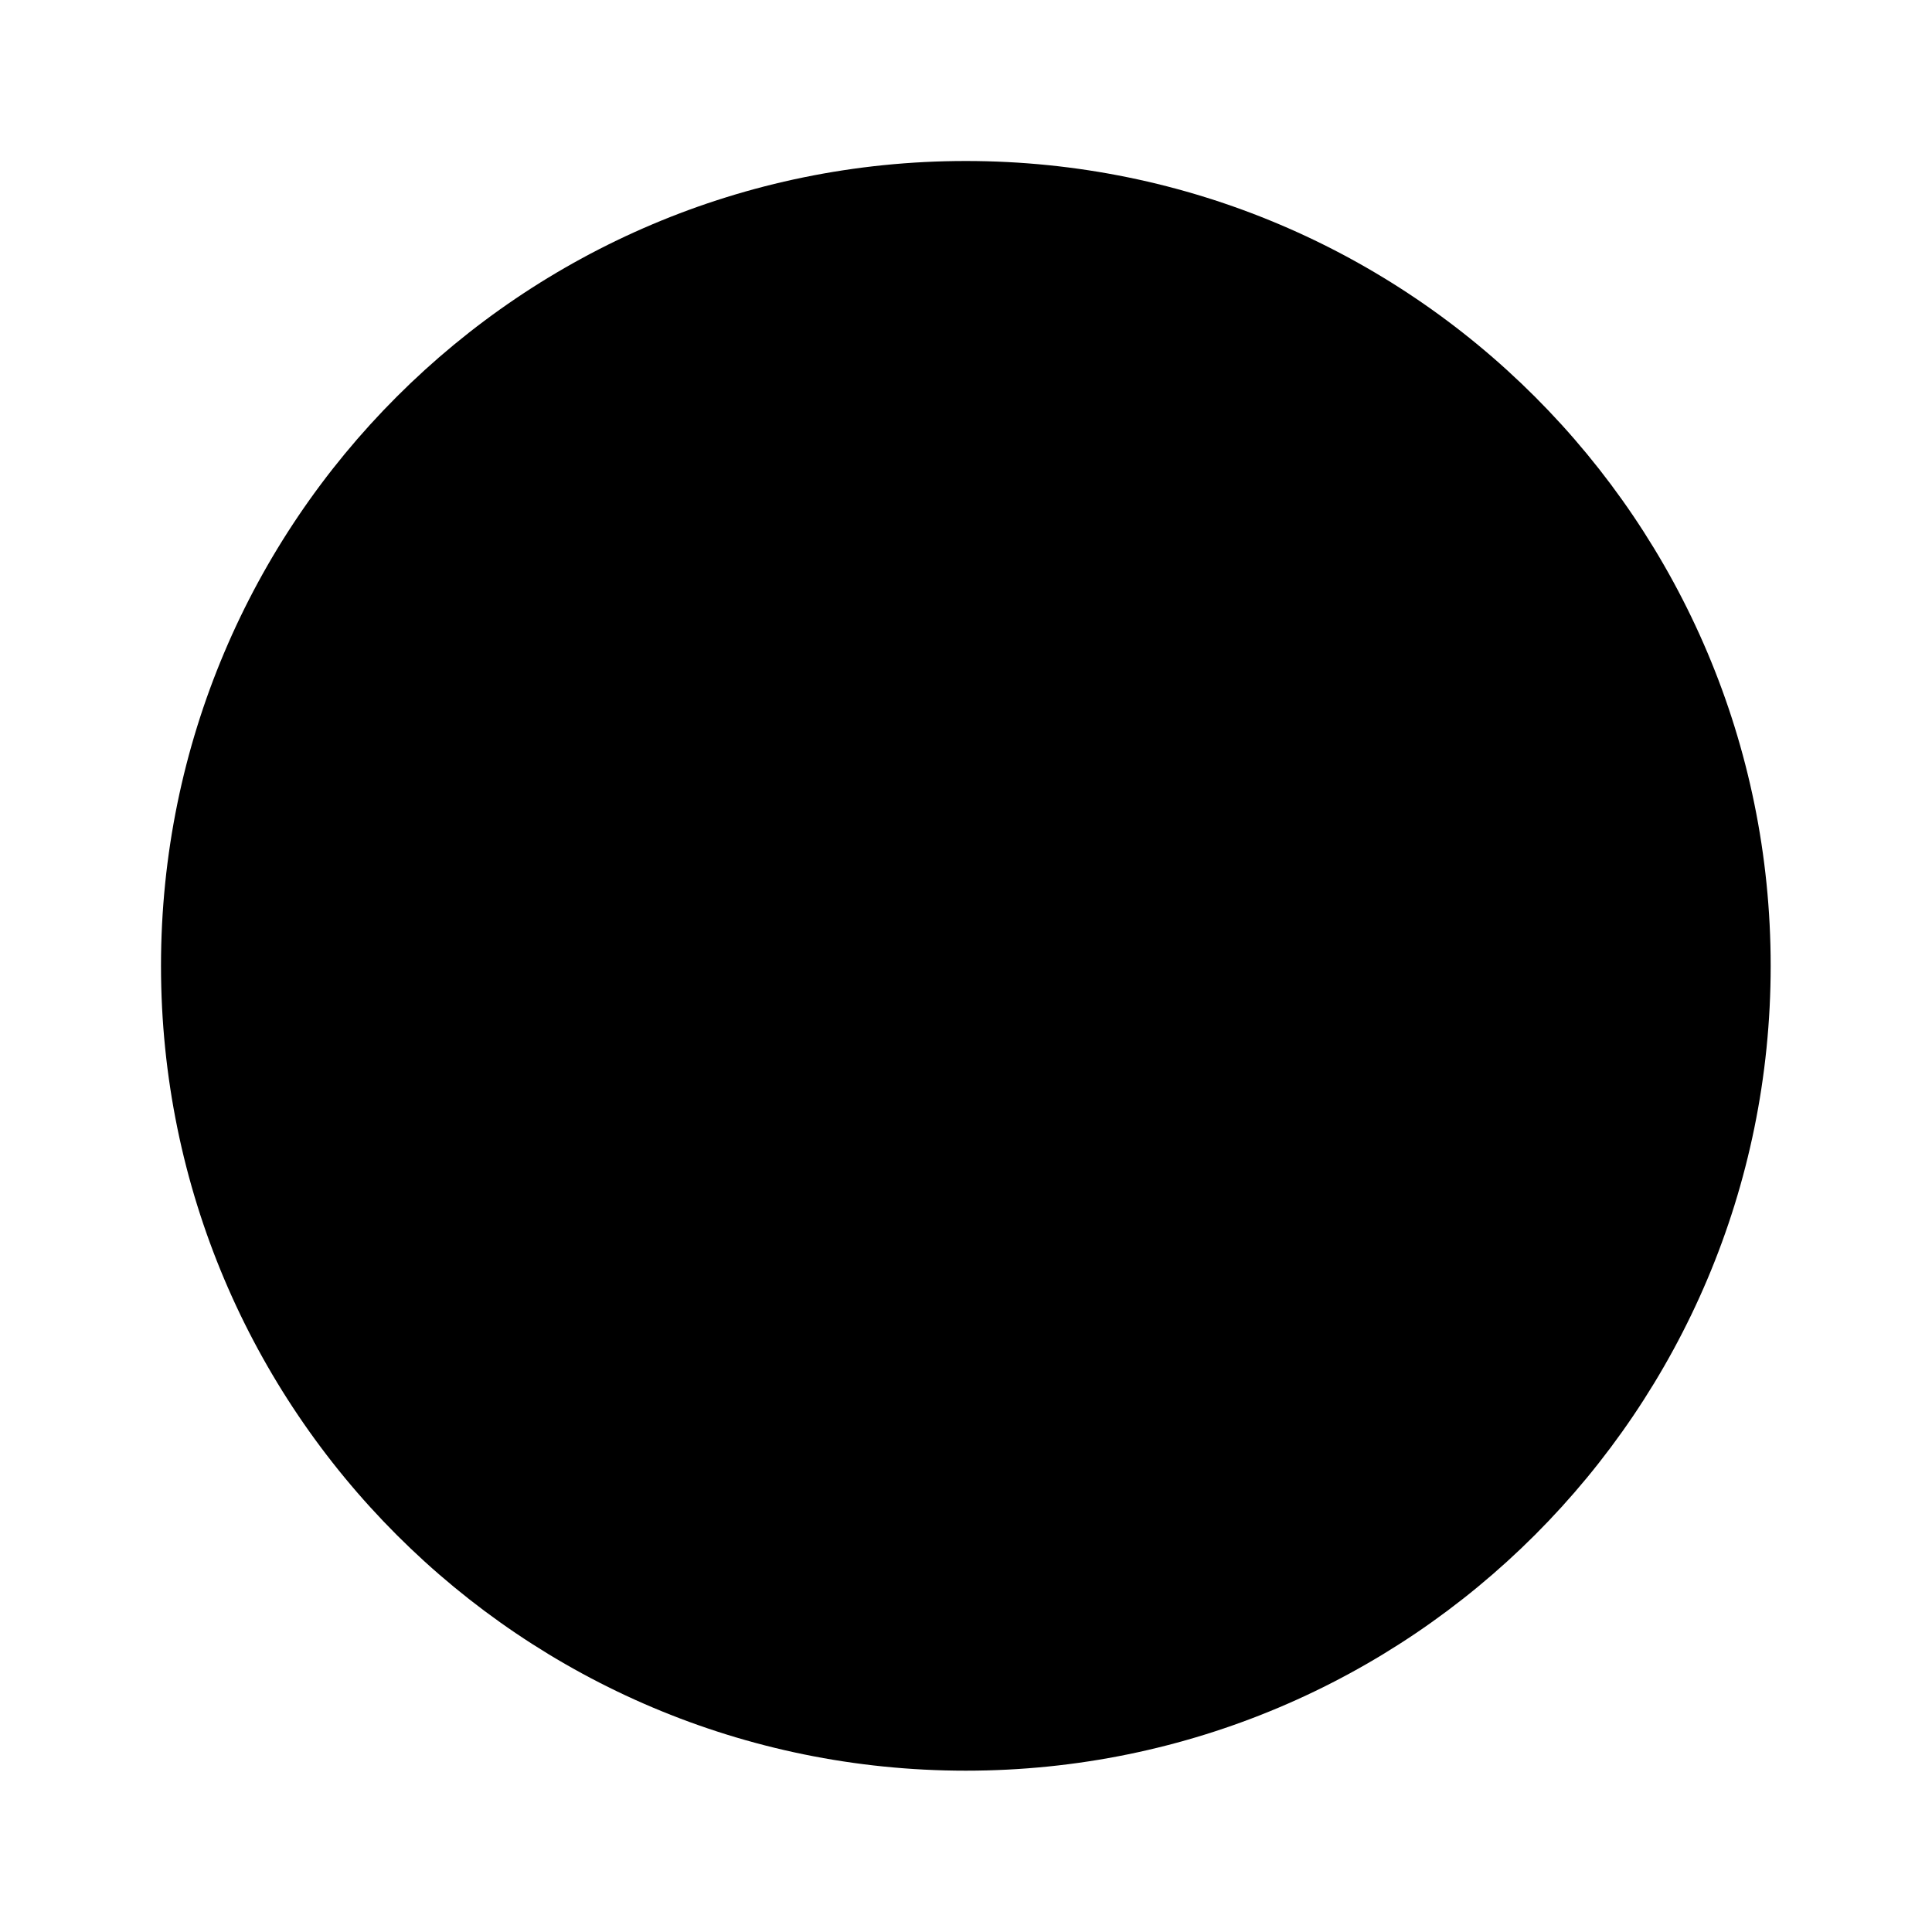
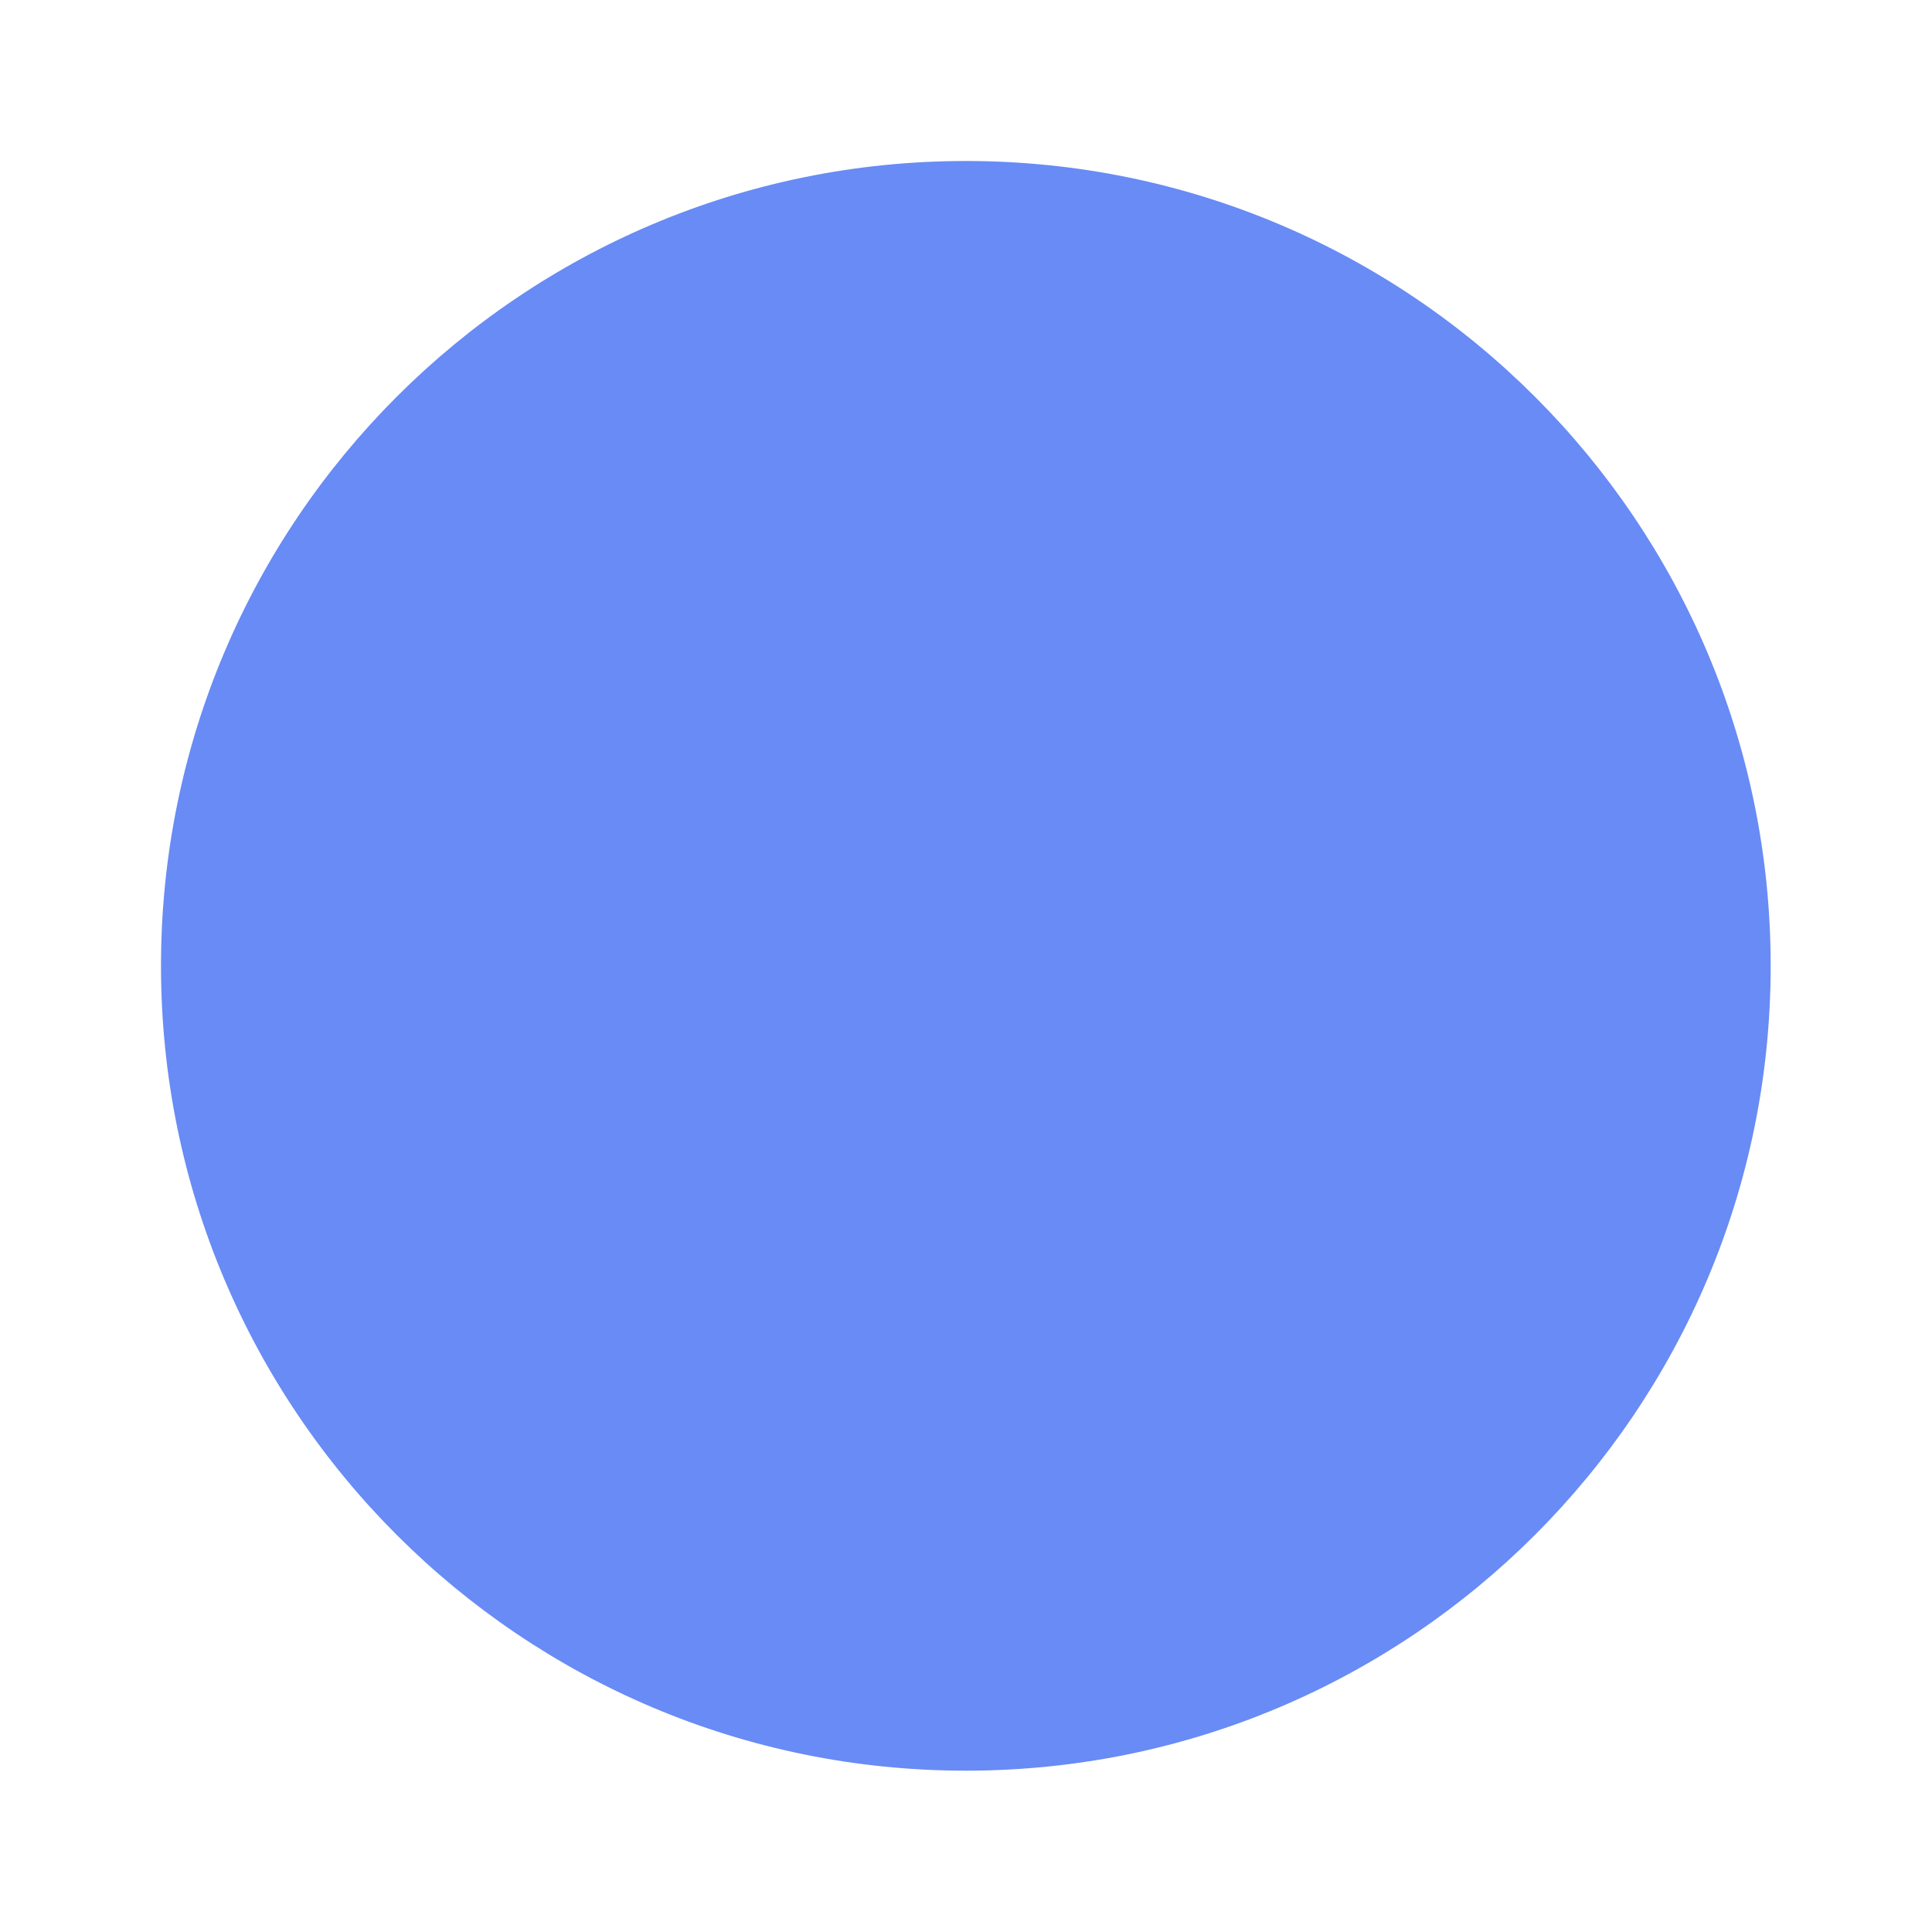
- <svg xmlns="http://www.w3.org/2000/svg" clip-rule="evenodd" fill-rule="evenodd" stroke-linejoin="round" stroke-miterlimit="2" viewBox="0 0 24 24">
+ <svg xmlns="http://www.w3.org/2000/svg" fill="#688BF5" clip-rule="evenodd" fill-rule="evenodd" stroke-linejoin="round" stroke-miterlimit="2" viewBox="0 0 24 24">
  <circle cx="11.998" cy="11.998" fill-rule="nonzero" r="9.998" />
</svg>
